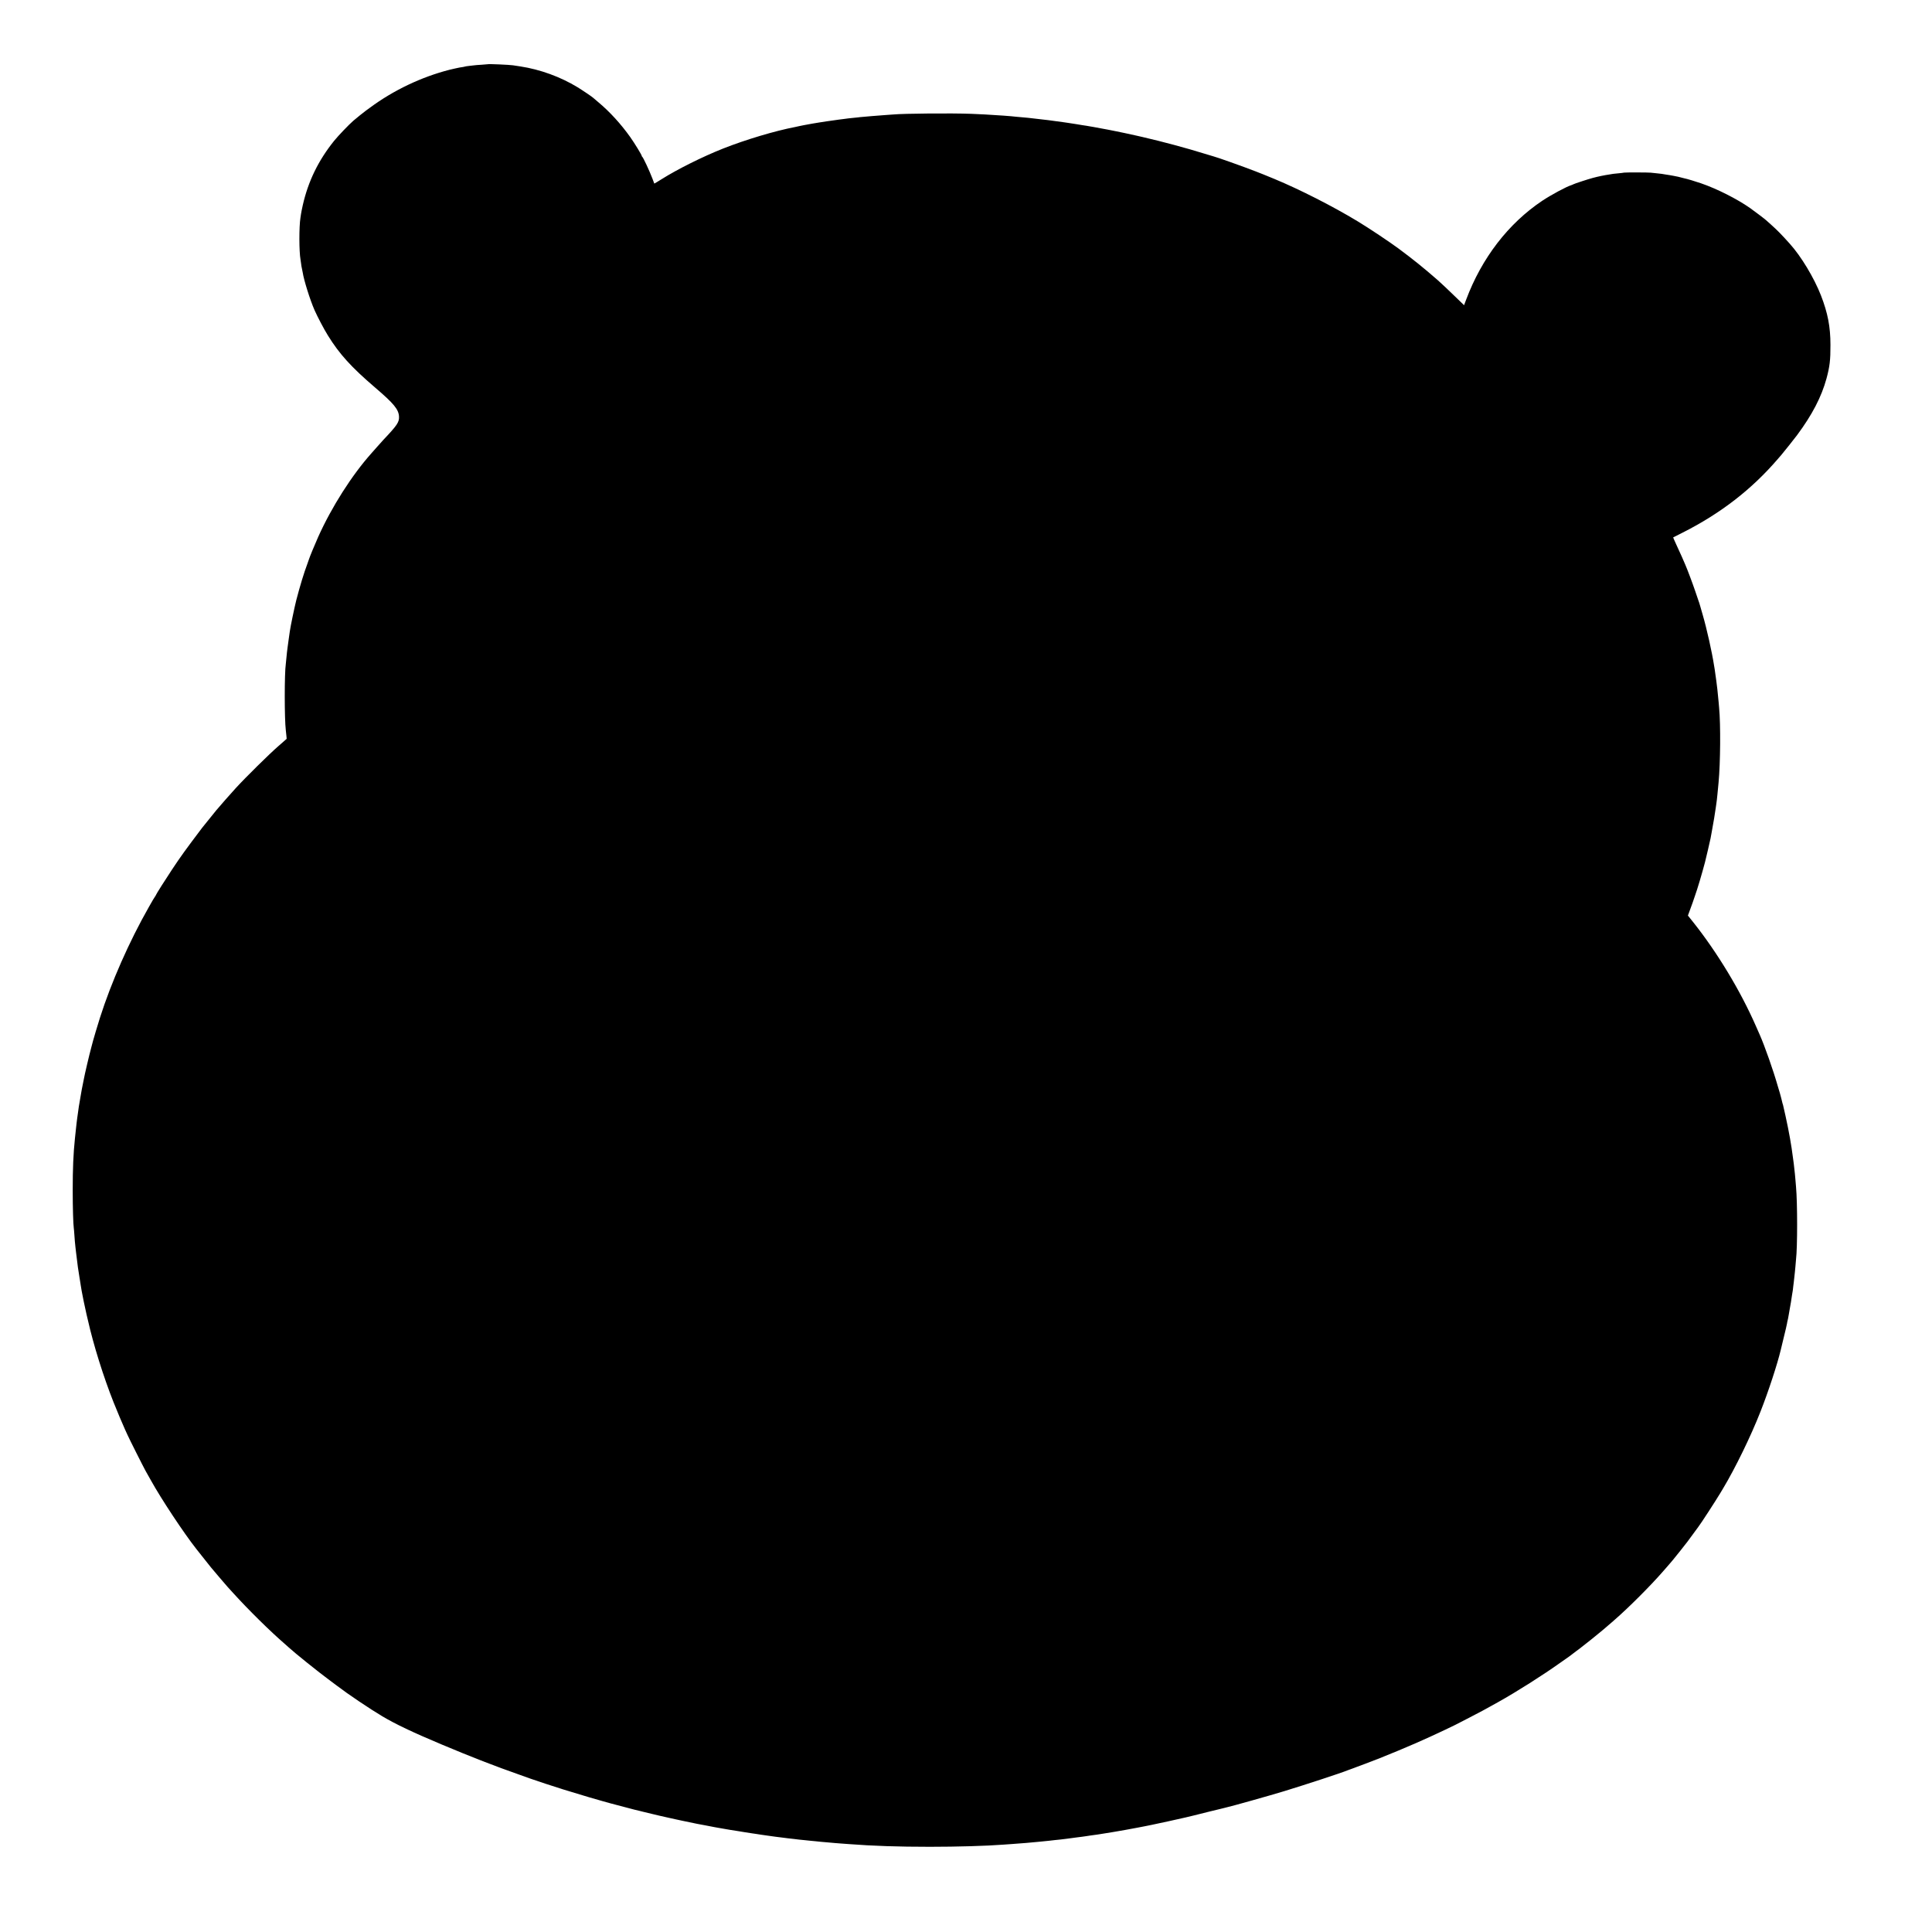
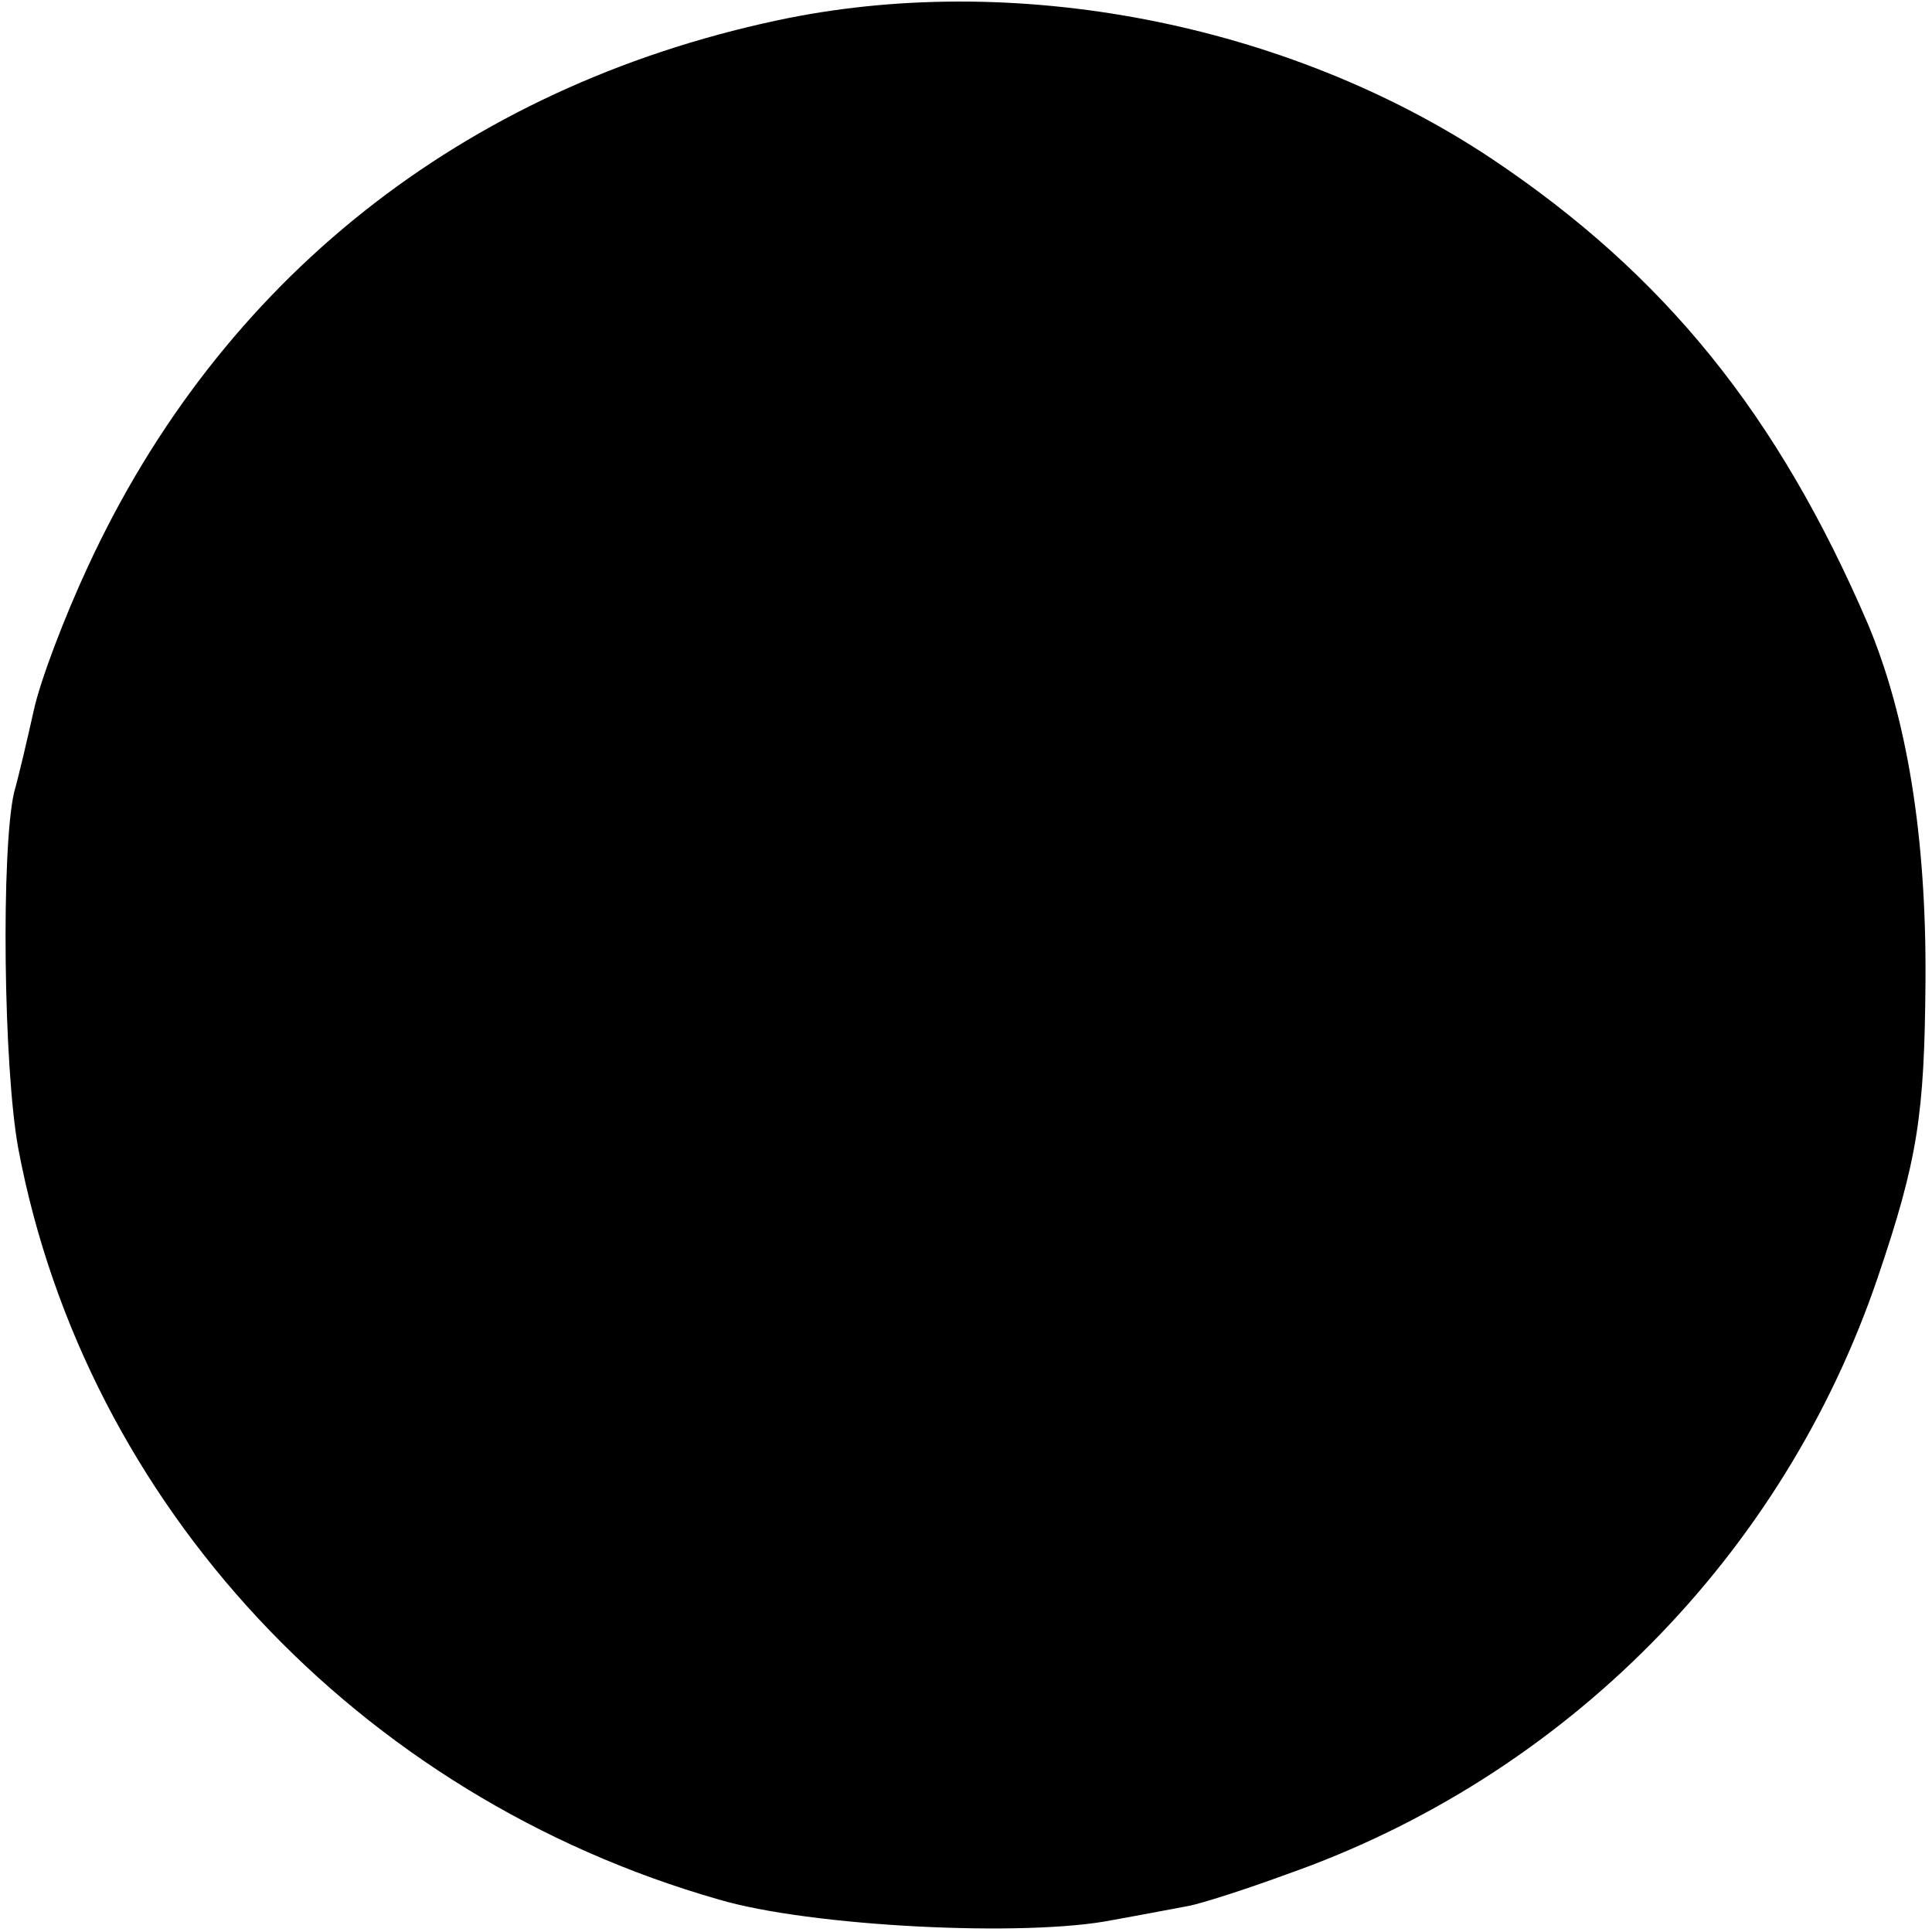
- <svg xmlns="http://www.w3.org/2000/svg" version="1.0" width="3417pt" height="3417pt" viewBox="0 0 3417 3417" preserveAspectRatio="xMidYMid meet">
-   <g transform="translate(0,3417) scale(0.1,-0.1)" fill="#000000" stroke="none">
-     <path d="M8627 33034 c-1 -1 -51 -5 -110 -9 -59 -3 -116 -8 -127 -10 -10 -2 -50 -7 -87 -10 -37 -4 -71 -9 -74 -11 -6 -3 -46 -11 -104 -19 -17 -3 -132 -28 -175 -39 -496 -127 -990 -362 -1406 -670 -23 -17 -54 -40 -70 -51 -35 -25 -177 -139 -224 -180 -79 -68 -270 -268 -341 -356 -279 -347 -458 -715 -554 -1138 -14 -63 -28 -132 -31 -155 -3 -23 -7 -52 -10 -66 -26 -160 -25 -597 1 -741 2 -9 6 -40 10 -70 3 -30 10 -70 15 -89 5 -19 11 -51 14 -70 20 -134 130 -486 209 -665 50 -114 168 -339 237 -449 203 -328 411 -558 835 -921 332 -284 415 -385 422 -512 5 -99 -30 -152 -277 -413 -14 -14 -60 -66 -104 -116 -43 -49 -92 -104 -108 -122 -345 -387 -701 -946 -940 -1477 -55 -122 -157 -370 -163 -395 -2 -8 -14 -44 -28 -80 -62 -164 -132 -395 -197 -645 -31 -122 -105 -477 -114 -550 -3 -22 -12 -85 -20 -140 -8 -55 -18 -125 -21 -155 -3 -30 -8 -66 -10 -80 -2 -14 -7 -59 -10 -100 -3 -41 -8 -86 -10 -100 -25 -165 -25 -974 0 -1177 2 -21 7 -63 10 -94 l5 -56 -63 -56 c-35 -31 -74 -66 -88 -77 -143 -123 -579 -552 -750 -740 -85 -93 -289 -324 -344 -391 -45 -54 -232 -286 -250 -310 -288 -381 -373 -498 -533 -739 -117 -176 -282 -437 -282 -446 0 -3 -9 -19 -20 -34 -18 -25 -38 -60 -109 -185 -346 -608 -663 -1327 -863 -1955 -41 -129 -117 -384 -123 -410 -2 -8 -17 -64 -33 -125 -32 -114 -120 -493 -128 -545 -1 -8 -9 -46 -17 -85 -8 -38 -18 -83 -20 -100 -3 -16 -12 -70 -21 -120 -8 -49 -18 -107 -22 -129 -3 -21 -7 -48 -10 -59 -2 -11 -8 -57 -14 -101 -6 -45 -13 -92 -15 -106 -2 -14 -6 -50 -10 -80 -3 -30 -8 -71 -10 -90 -4 -34 -8 -72 -20 -188 -28 -268 -39 -527 -39 -917 0 -305 9 -597 19 -665 2 -14 7 -65 10 -115 3 -49 7 -103 9 -120 2 -16 7 -61 10 -100 4 -38 9 -81 11 -95 2 -14 7 -50 10 -80 9 -91 34 -271 51 -365 3 -16 7 -41 9 -55 1 -14 8 -56 15 -95 7 -38 13 -79 15 -90 5 -38 64 -320 85 -410 12 -49 23 -97 25 -105 96 -429 273 -996 453 -1450 54 -137 169 -409 202 -480 11 -25 31 -67 43 -94 31 -71 288 -581 322 -641 57 -101 68 -121 93 -165 181 -328 583 -935 804 -1215 5 -5 49 -62 99 -125 114 -145 106 -135 159 -200 40 -49 269 -318 295 -346 5 -6 50 -56 100 -110 275 -303 658 -680 919 -905 22 -19 51 -45 65 -58 105 -97 526 -435 716 -575 44 -32 105 -78 135 -101 192 -147 580 -408 802 -540 236 -140 534 -282 1053 -500 530 -223 946 -384 1380 -536 94 -33 179 -63 190 -68 22 -10 511 -171 535 -176 8 -2 15 -4 15 -5 0 -1 7 -3 15 -5 8 -2 83 -25 165 -50 162 -51 457 -138 544 -161 29 -8 92 -25 140 -39 73 -20 375 -100 421 -111 8 -2 44 -11 80 -19 36 -9 72 -18 80 -20 8 -2 74 -18 145 -35 124 -30 153 -37 325 -75 41 -9 84 -19 95 -21 11 -3 40 -9 65 -14 25 -5 54 -11 65 -14 116 -24 235 -49 255 -53 14 -2 81 -15 150 -28 69 -14 139 -27 155 -30 17 -2 39 -7 50 -9 11 -2 63 -11 115 -20 52 -9 104 -18 115 -20 18 -3 54 -9 135 -21 14 -3 66 -11 115 -19 50 -8 110 -18 135 -21 25 -3 56 -8 70 -10 38 -7 121 -19 280 -41 19 -2 49 -6 65 -9 17 -2 53 -7 80 -10 28 -3 64 -8 80 -10 30 -4 73 -10 170 -20 28 -3 64 -7 80 -10 17 -2 62 -7 100 -10 39 -4 81 -8 95 -10 14 -2 61 -7 105 -10 44 -4 87 -8 96 -10 8 -2 55 -6 105 -9 49 -4 109 -9 134 -12 25 -2 77 -7 115 -9 39 -2 99 -7 135 -10 428 -33 871 -48 1435 -48 484 0 1002 15 1300 38 33 2 96 7 140 10 110 8 200 15 263 20 213 19 292 27 407 39 22 3 69 8 105 12 102 10 110 11 205 23 154 20 169 22 195 26 14 2 50 7 80 10 30 3 62 8 70 10 8 2 38 6 65 10 46 6 79 10 145 20 24 4 193 31 255 41 25 5 148 26 220 38 40 7 91 17 140 26 28 5 62 11 76 14 14 2 73 14 130 25 57 12 113 23 124 25 11 2 76 16 145 31 69 15 134 28 145 31 11 2 70 15 130 29 61 14 141 32 179 40 38 9 106 25 150 36 45 12 88 22 96 24 8 2 89 22 180 45 91 22 176 43 190 46 14 3 43 10 65 16 22 6 47 13 55 14 67 13 782 214 1010 284 399 122 1020 326 1125 370 11 4 36 13 55 20 19 7 44 16 55 20 11 4 38 15 60 23 22 9 85 32 140 52 285 104 866 346 1144 476 57 27 105 49 106 49 4 0 311 146 345 164 14 8 108 56 210 108 233 120 308 160 545 293 333 186 793 478 1103 699 63 44 134 95 158 111 23 17 53 39 66 50 13 11 40 31 59 45 19 13 39 28 44 32 174 136 271 213 275 218 3 3 37 31 76 62 39 31 77 62 85 70 8 7 44 38 79 68 36 30 67 57 70 60 3 3 25 23 50 44 241 209 631 599 846 846 21 24 47 54 57 65 11 11 38 42 60 69 23 27 54 63 68 80 33 39 228 284 252 317 70 96 188 256 194 264 38 47 307 461 389 598 16 27 38 63 48 80 217 362 492 925 663 1362 139 352 300 844 358 1090 2 11 27 112 54 224 28 112 53 220 56 240 3 20 7 43 10 51 5 17 14 61 21 105 3 17 12 66 19 110 8 44 17 95 20 113 3 17 7 44 9 60 3 15 8 47 11 72 3 25 8 52 10 60 2 8 7 44 10 80 4 36 8 72 10 80 2 8 6 49 10 90 4 41 9 82 10 92 2 9 6 56 10 105 4 48 8 102 10 118 26 211 26 1006 0 1285 -2 19 -6 73 -10 120 -4 47 -8 96 -10 110 -2 14 -6 54 -10 90 -4 36 -8 76 -10 90 -2 14 -9 63 -15 110 -19 142 -26 191 -51 335 -14 85 -56 294 -80 400 -12 50 -22 99 -25 110 -3 17 -11 51 -20 88 -1 4 -2 8 -4 10 -1 1 -3 9 -5 17 -5 27 -36 145 -45 175 -6 17 -21 71 -36 120 -80 282 -234 718 -319 910 -8 17 -39 88 -70 159 -273 623 -683 1302 -1113 1842 l-89 111 49 134 c28 74 51 141 53 149 2 8 13 40 24 70 42 116 119 375 176 590 11 38 94 398 99 425 3 17 12 68 21 115 25 131 63 359 70 420 3 30 8 62 10 70 2 8 6 42 10 75 3 33 8 76 10 95 4 33 9 88 20 208 33 348 38 1029 10 1322 -2 19 -6 67 -9 105 -16 174 -30 301 -41 375 -2 14 -9 61 -15 106 -6 44 -12 90 -14 101 -3 11 -7 38 -10 59 -38 245 -129 652 -201 899 -14 50 -35 122 -46 160 -11 39 -24 79 -29 90 -5 11 -31 88 -58 171 -46 136 -141 389 -176 468 -8 17 -35 78 -59 136 -25 58 -71 158 -102 224 -30 65 -54 120 -53 121 2 1 77 40 168 85 670 338 1223 766 1682 1301 25 30 54 64 65 75 47 56 224 277 276 347 268 361 432 677 521 1002 57 211 71 327 70 595 0 321 -48 566 -168 875 -122 312 -350 691 -552 915 -145 162 -223 241 -335 341 -39 35 -77 69 -83 74 -20 20 -220 170 -286 217 -231 161 -583 339 -865 436 -98 34 -255 81 -295 88 -14 3 -38 9 -55 14 -16 5 -41 11 -55 14 -14 3 -50 10 -80 16 -55 10 -63 12 -150 25 -25 4 -52 9 -60 10 -8 2 -49 6 -90 10 -41 4 -88 9 -105 11 -40 5 -444 6 -470 1 -11 -3 -56 -8 -99 -12 -43 -4 -87 -8 -97 -10 -9 -2 -39 -7 -66 -11 -84 -12 -202 -36 -293 -61 -80 -21 -333 -104 -345 -113 -5 -4 -21 -11 -35 -15 -88 -27 -353 -170 -512 -275 -601 -402 -1072 -1014 -1348 -1752 l-36 -96 -130 126 c-127 124 -273 262 -330 312 -256 224 -434 367 -700 565 -154 114 -525 362 -724 482 -436 264 -1024 563 -1470 748 -180 74 -233 96 -330 133 -234 91 -691 253 -750 267 -8 2 -80 24 -160 48 -311 97 -749 215 -1090 293 -36 8 -83 19 -105 24 -53 12 -185 41 -210 46 -11 2 -76 15 -145 30 -69 14 -138 28 -155 31 -16 2 -73 13 -125 23 -52 10 -113 21 -134 25 -21 3 -48 7 -60 10 -22 5 -81 14 -130 21 -17 2 -68 11 -115 19 -48 8 -108 17 -136 21 -27 3 -58 8 -68 10 -16 3 -198 28 -287 39 -41 5 -267 31 -355 41 -33 3 -82 8 -110 10 -27 2 -68 6 -90 8 -41 5 -162 16 -238 21 -301 20 -375 24 -572 32 -344 13 -1190 6 -1380 -12 -22 -2 -85 -6 -140 -10 -118 -8 -170 -12 -245 -19 -30 -3 -91 -8 -135 -12 -44 -3 -89 -8 -99 -10 -10 -2 -50 -6 -88 -9 -38 -4 -76 -8 -86 -9 -9 -2 -46 -7 -82 -11 -36 -4 -72 -9 -81 -10 -9 -2 -40 -6 -70 -10 -30 -3 -97 -13 -149 -21 -52 -8 -111 -17 -130 -20 -19 -3 -46 -7 -60 -10 -14 -2 -38 -7 -55 -9 -16 -3 -41 -8 -55 -10 -45 -9 -67 -13 -104 -19 -19 -3 -57 -11 -83 -17 -27 -6 -57 -12 -68 -15 -360 -69 -877 -224 -1273 -380 -366 -145 -809 -366 -1092 -544 -25 -16 -64 -40 -86 -53 l-42 -24 -32 86 c-52 137 -167 384 -182 389 -4 2 -8 9 -8 15 0 17 -124 220 -203 332 -165 232 -363 449 -562 615 -50 41 -92 77 -95 81 -14 15 -187 132 -275 186 -302 184 -663 315 -1010 368 -60 9 -120 18 -132 20 -66 10 -438 26 -446 19z" />
+ <svg xmlns="http://www.w3.org/2000/svg" version="1.0" width="178pt" height="178pt" viewBox="0 0 178 178" preserveAspectRatio="xMidYMid meet">
+   <g transform="translate(0,178) scale(0.1,-0.1)" fill="#000000" stroke="none">
+     <path d="M715 1761 c-289 -62 -512 -239 -634 -503 -21 -45 -44 -105 -50 -133 -6 -27 -14 -61 -18 -75 -12 -52 -10 -254 4 -329 62 -327 313 -596 645 -691 84 -25 283 -35 363 -19 28 5 59 11 70 13 11 2 52 15 90 29 257 90 458 294 545 550 37 109 43 150 44 272 1 134 -17 244 -53 330 -83 193 -187 322 -347 429 -188 125 -441 174 -659 127z" />
  </g>
</svg>
